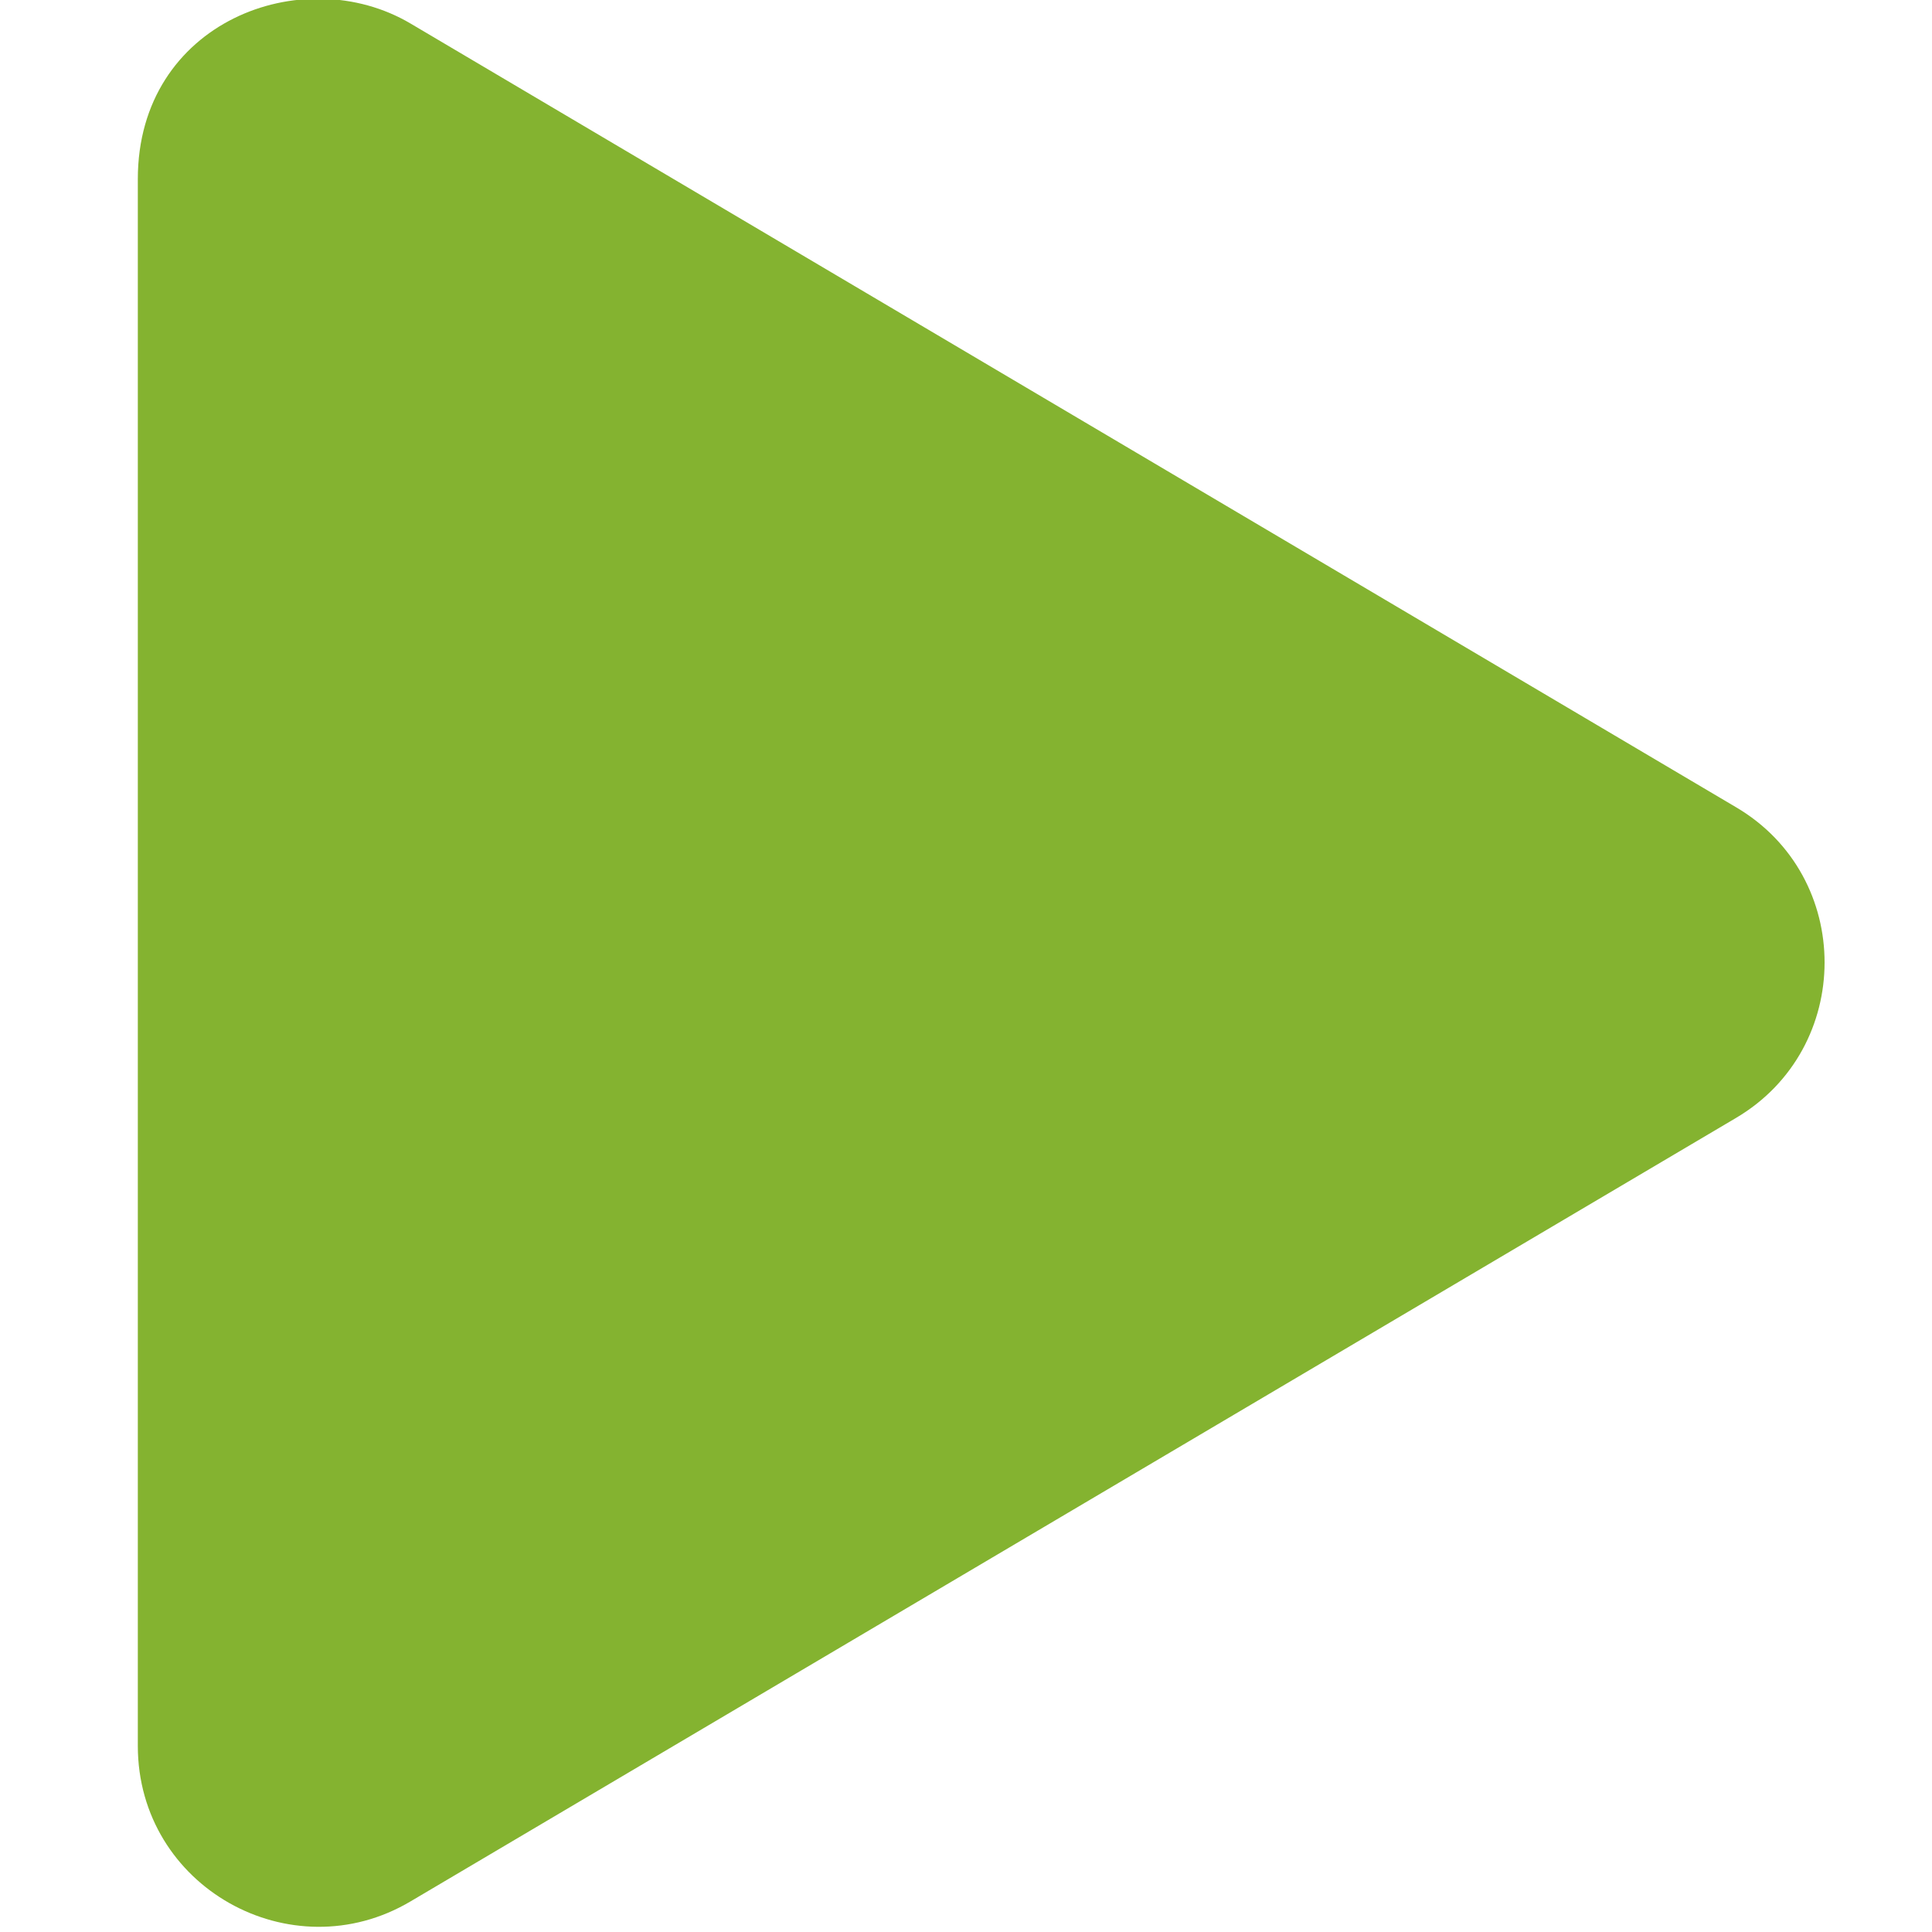
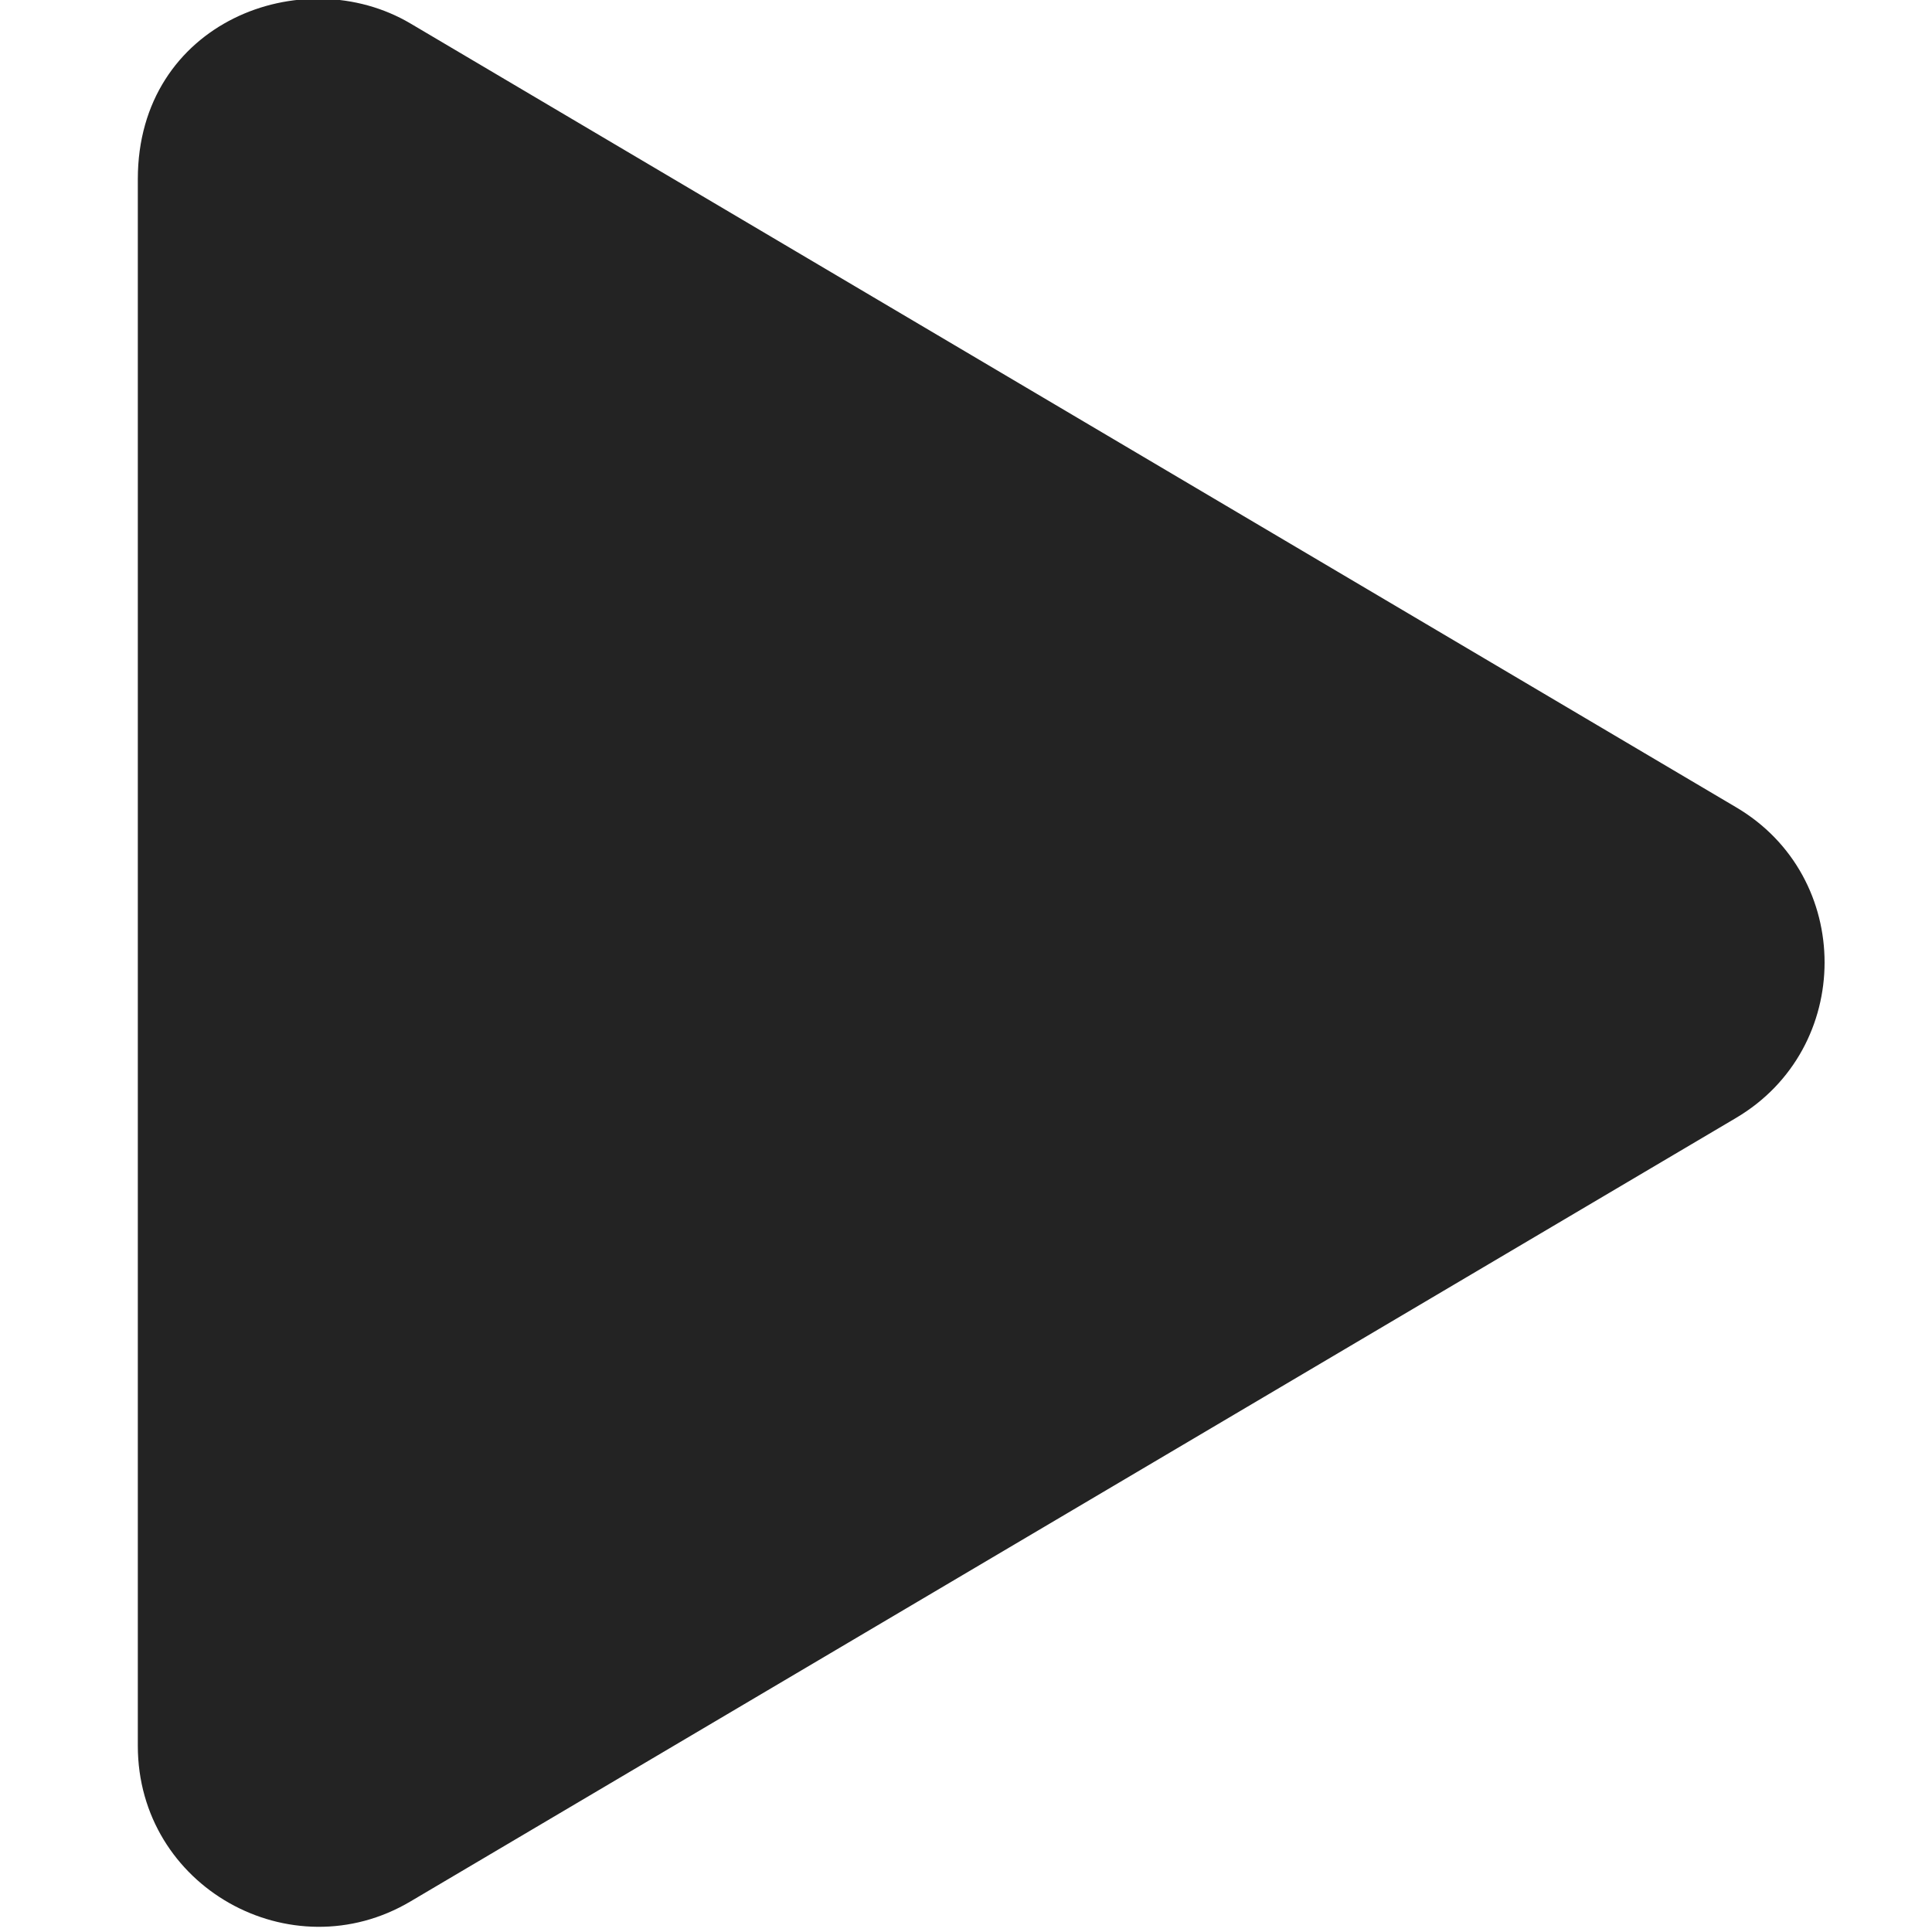
<svg xmlns="http://www.w3.org/2000/svg" width="32" height="32" viewBox="0 0 8.467 8.467" version="1.1" id="svg8">
  <defs id="defs2">
    <style id="style1399">.cls-1{fill:#e3e3e3;}</style>
  </defs>
-   <path id="path819" d="M 7.607,3.537 1.799,0.103 C 1.327,-0.176 0.604,0.095 0.604,0.785 V 7.651 c 0,0.619 0.672,0.992 1.195,0.682 L 7.607,4.9 c 0.518,-0.305 0.52,-1.058 0,-1.363 z" style="stroke-width:0.017;fill:#84b330;fill-opacity:1" />
+   <path id="path819" d="M 7.607,3.537 1.799,0.103 C 1.327,-0.176 0.604,0.095 0.604,0.785 V 7.651 c 0,0.619 0.672,0.992 1.195,0.682 L 7.607,4.9 c 0.518,-0.305 0.52,-1.058 0,-1.363 z" style="stroke-width:0.017;fill:#232323;fill-opacity:1" />
</svg>
